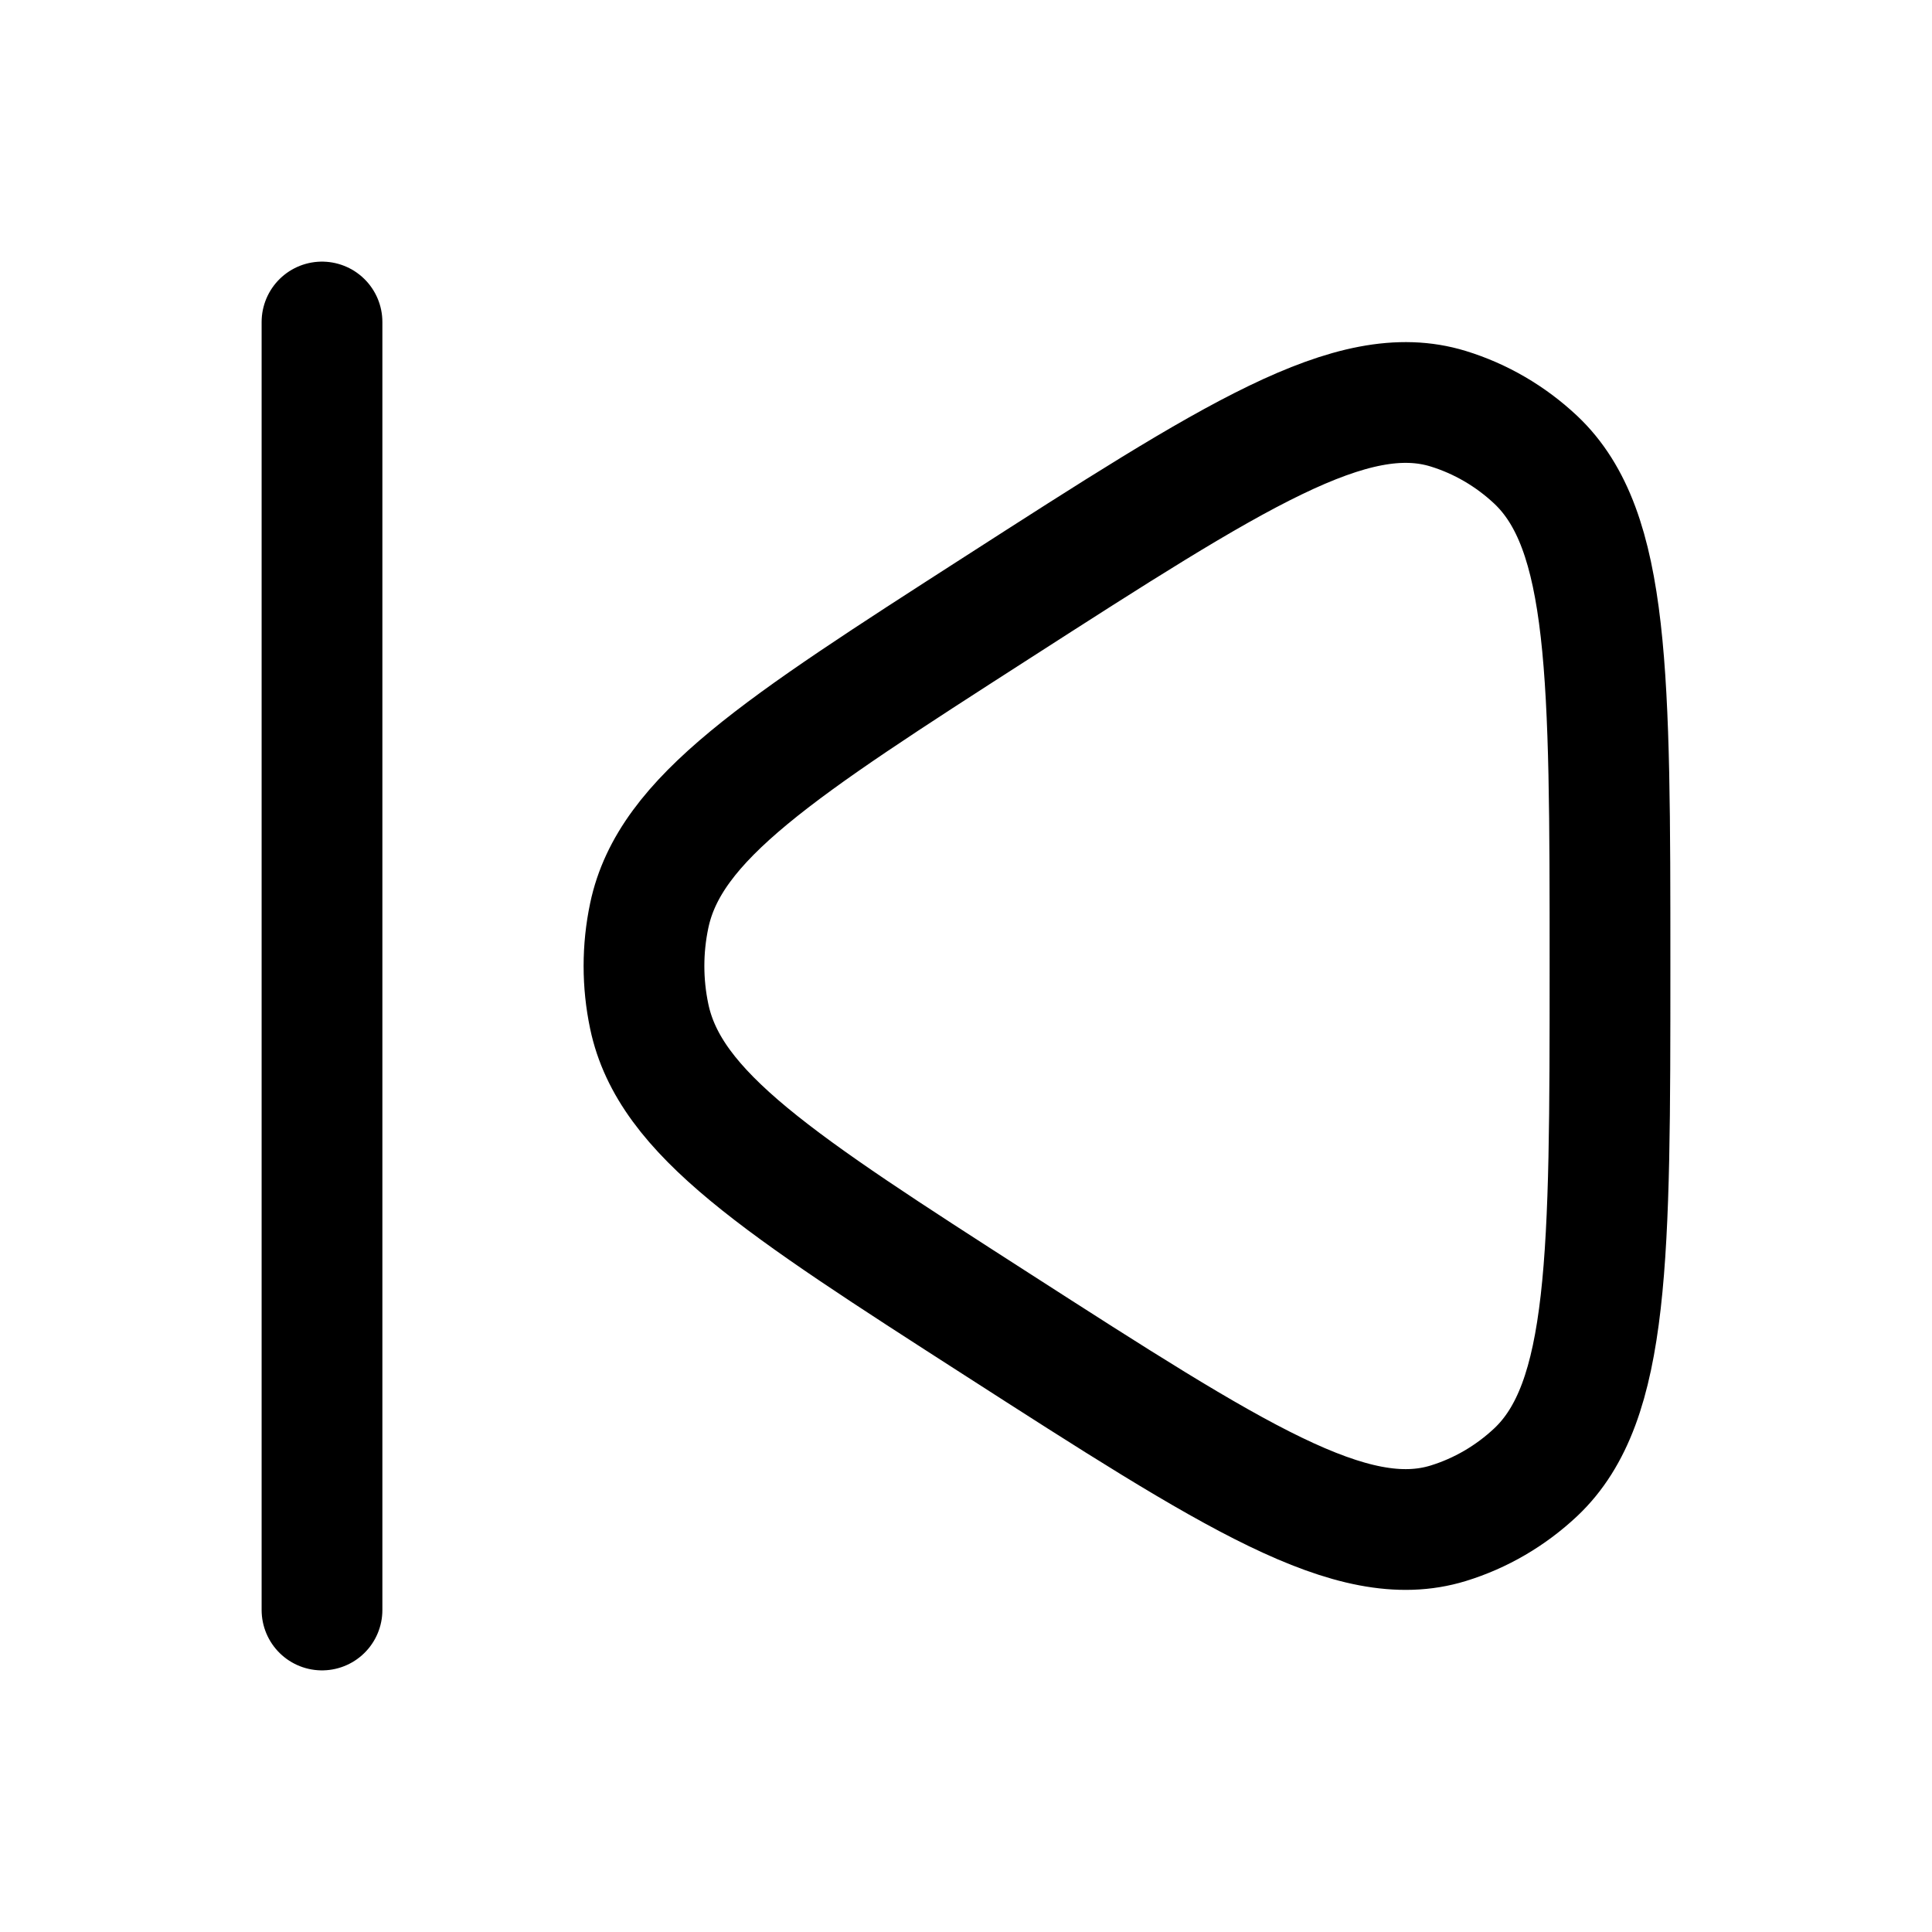
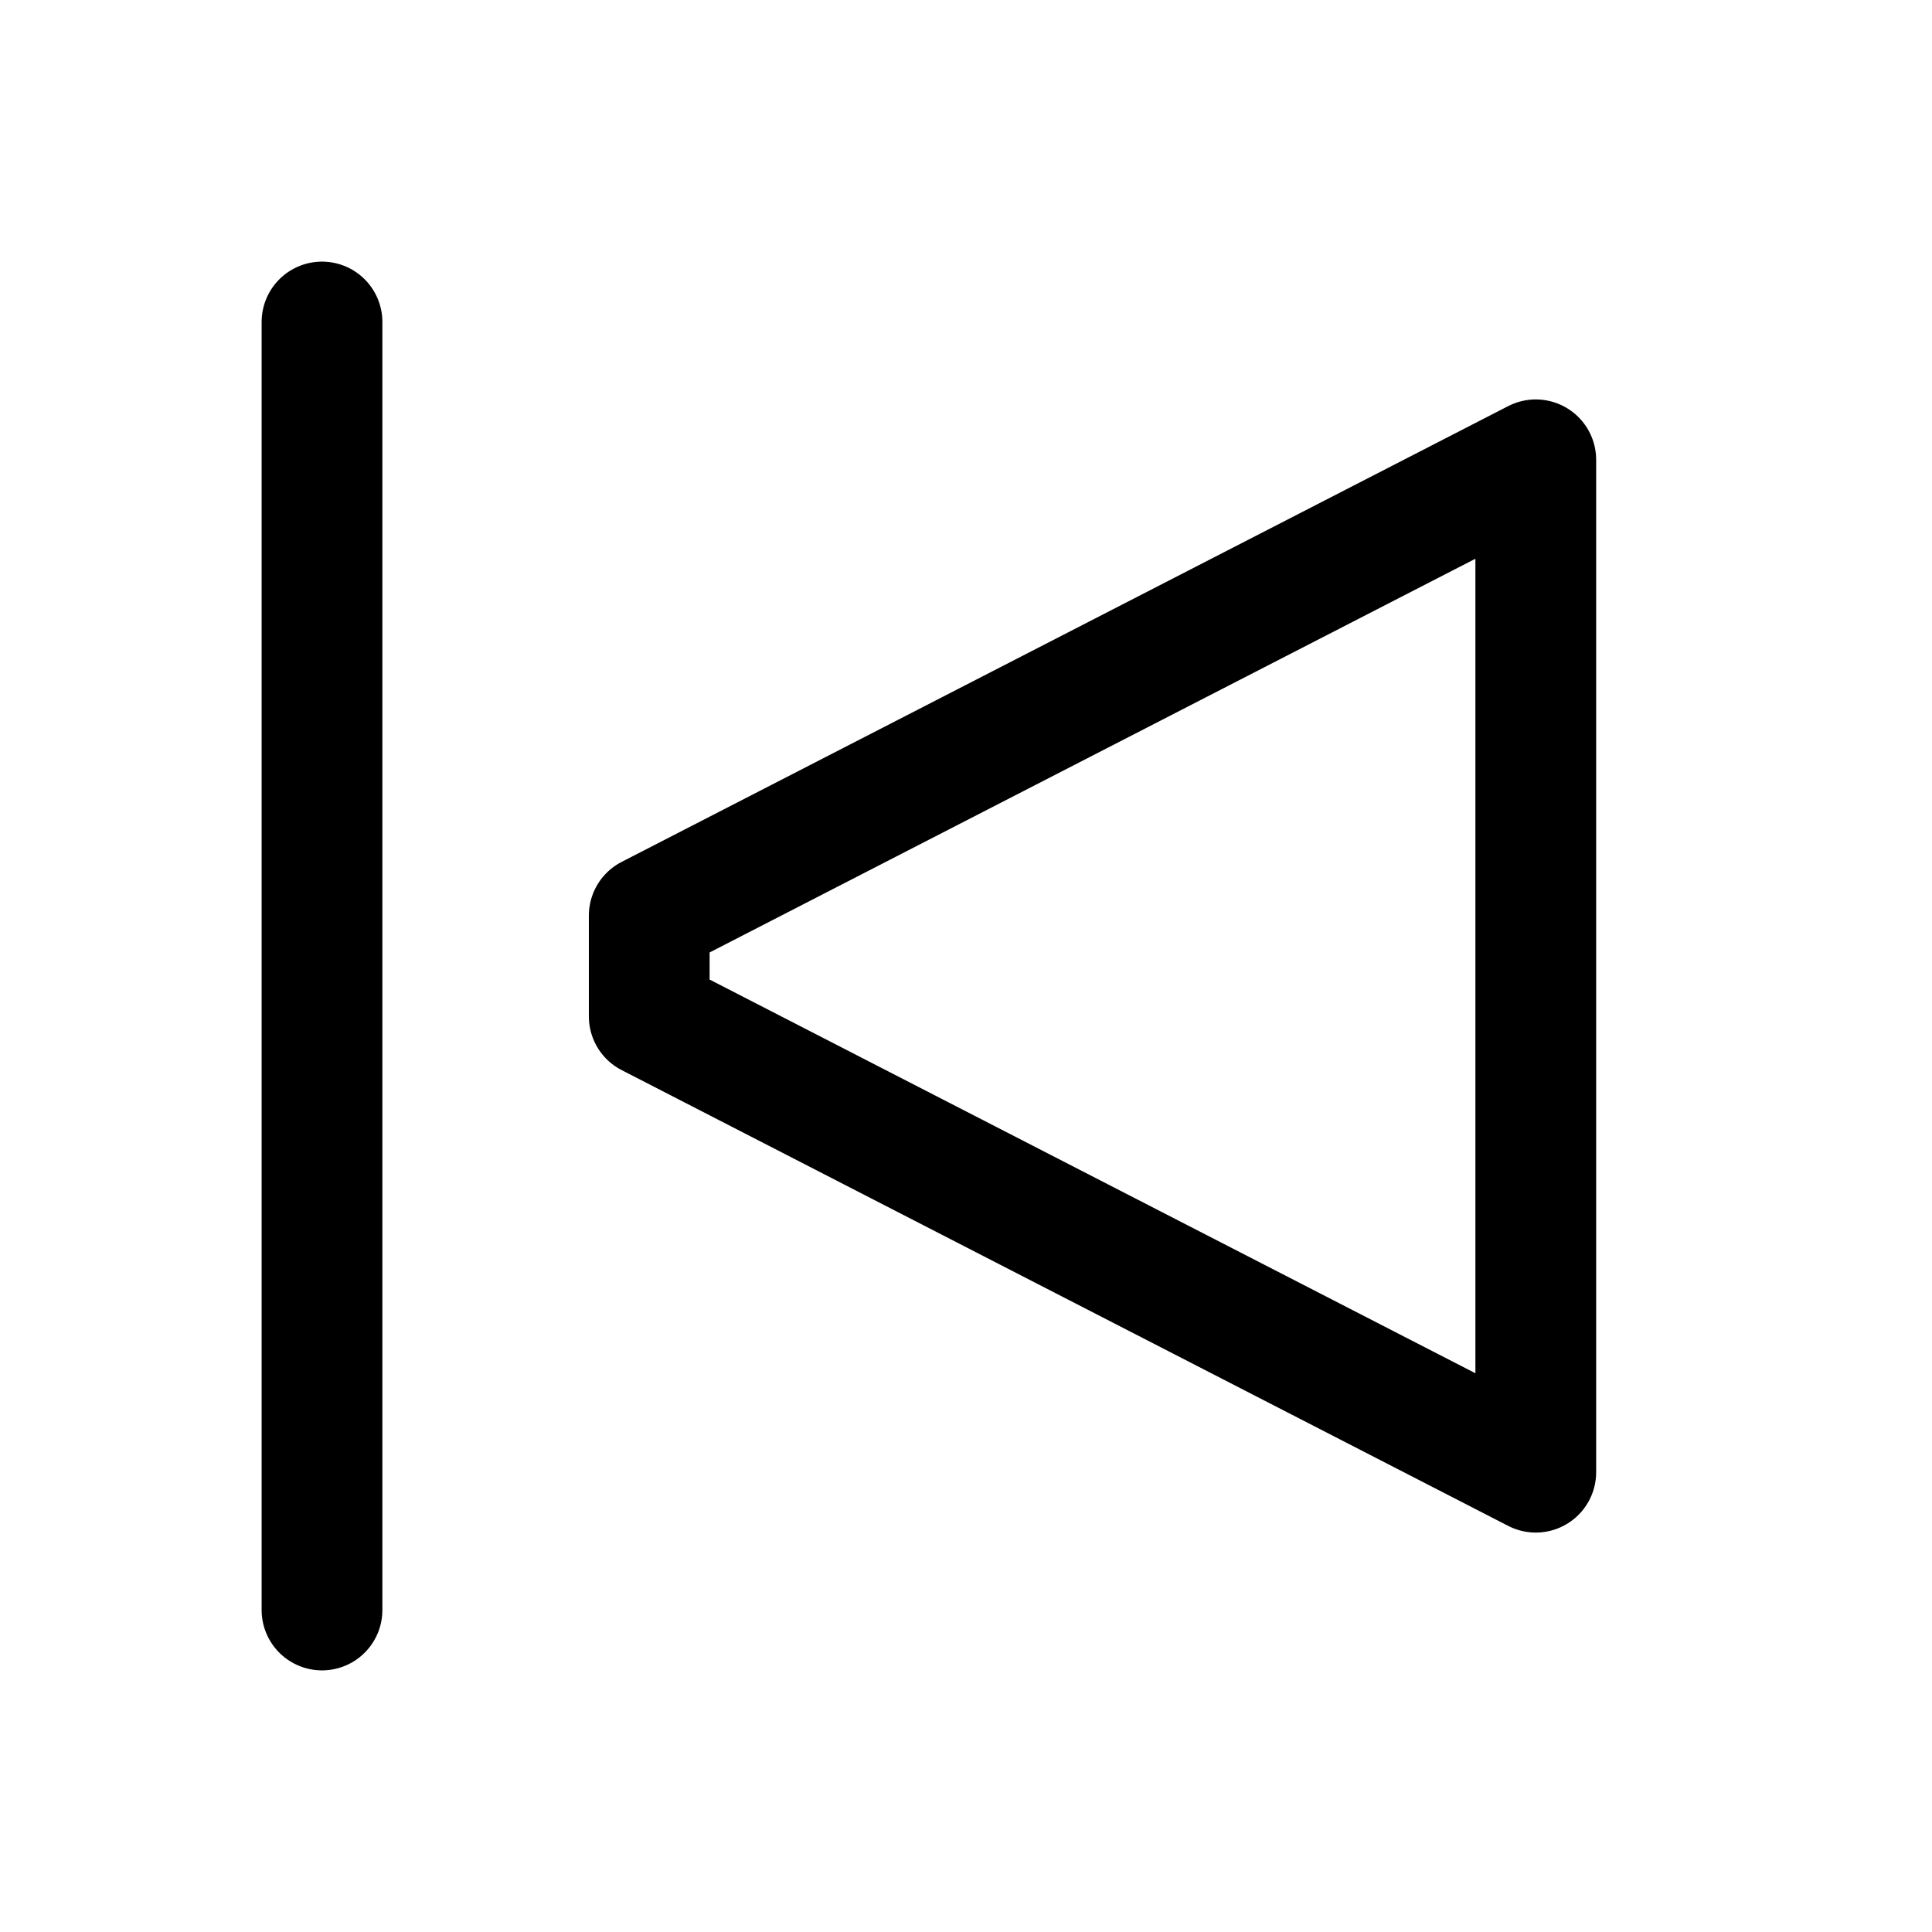
<svg xmlns="http://www.w3.org/2000/svg" viewBox="0 0 24 24" width="24" height="24" color="#000000" fill="none">
-   <path d="M8.065 12.626C8.319 13.837 9.673 14.708 12.38 16.448C15.325 18.341 16.797 19.288 17.989 18.923C18.393 18.799 18.765 18.582 19.078 18.288C20 17.418 20 15.612 20 12C20 8.388 20 6.582 19.078 5.712C18.765 5.418 18.393 5.201 17.989 5.077C16.797 4.712 15.325 5.659 12.38 7.552C9.673 9.292 8.319 10.163 8.065 11.374C7.978 11.787 7.978 12.213 8.065 12.626Z" stroke="currentColor" stroke-width="1.5" stroke-linejoin="round" />
-   <path d="M4 4L4 20" stroke="currentColor" stroke-width="1.5" stroke-linecap="round" />
+   <path d="M8.065 12.626L19.078 18.288L19.078 5.712L8.065 11.374Z" stroke="currentColor" stroke-width="1.5" stroke-linejoin="round" />
+   <path d="M4 4V20" stroke="currentColor" stroke-width="1.5" stroke-linecap="round" />
</svg>
